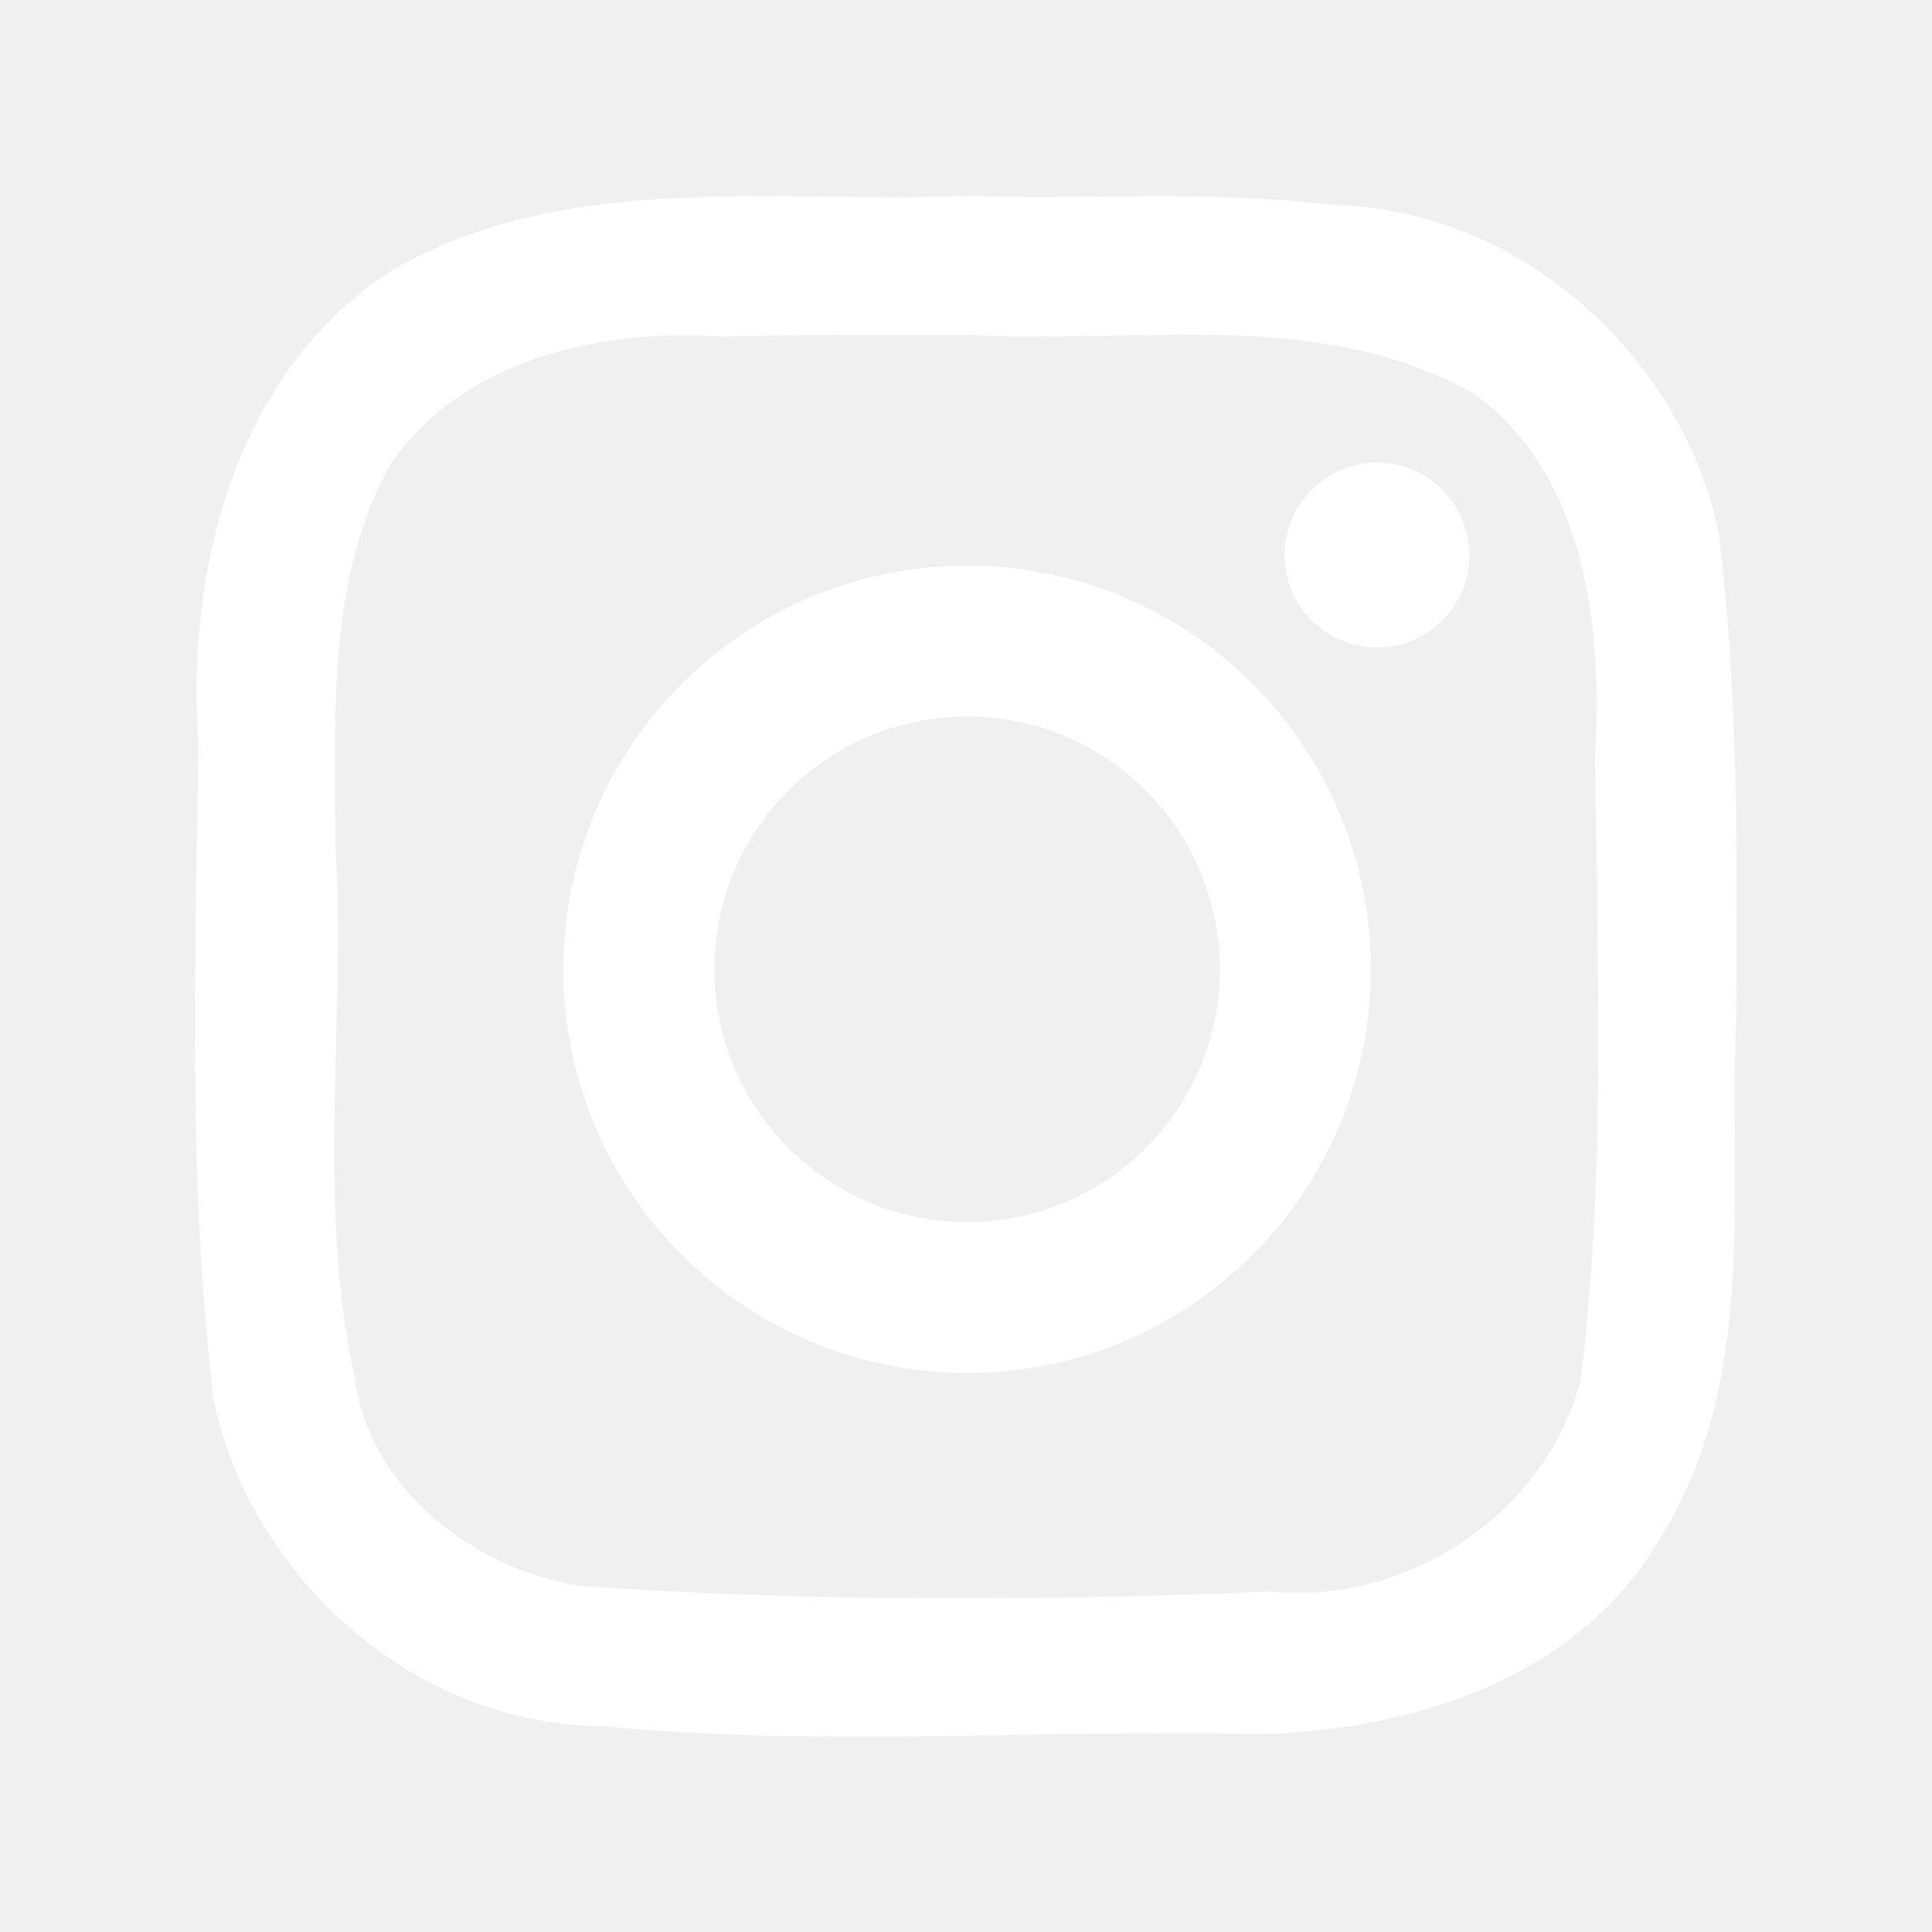
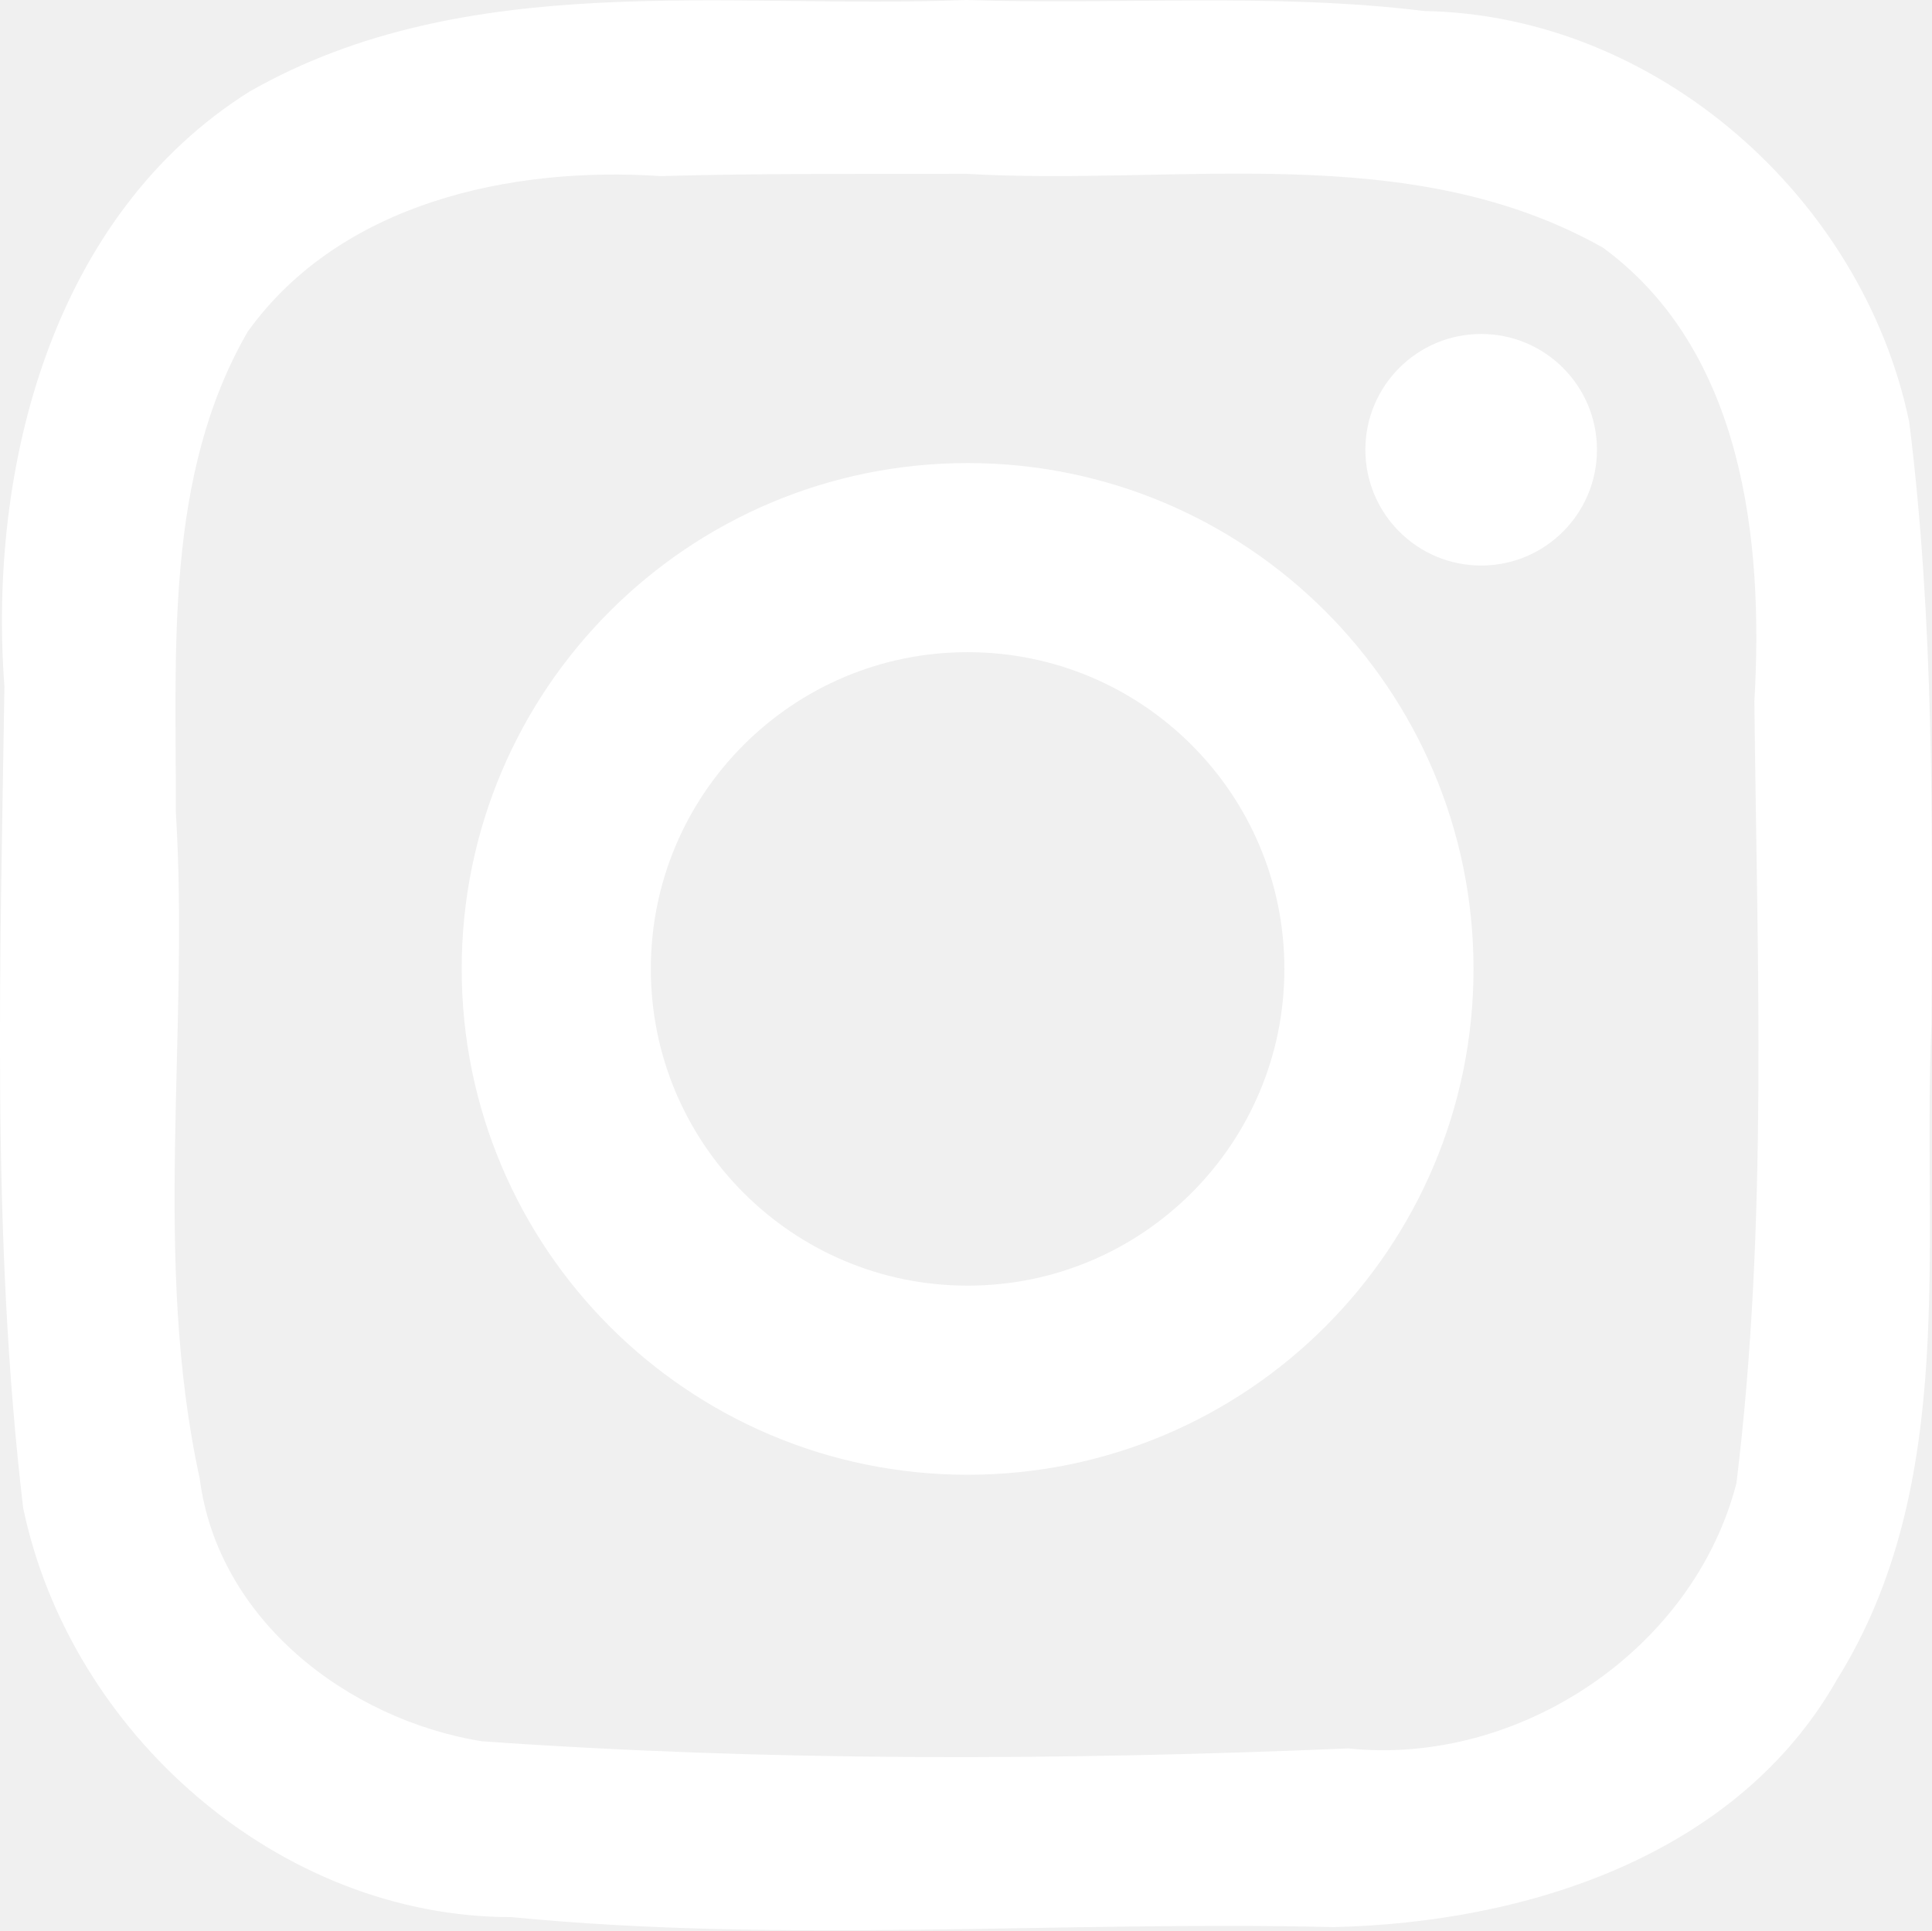
- <svg xmlns="http://www.w3.org/2000/svg" viewBox="0 0 512 512">
-   <circle cx="256.292" cy="256.876" r="86.987" style="fill:none;stroke:#fff;stroke-width:40;stroke-linecap:round;stroke-linejoin:round;stroke-dasharray:none;stroke-opacity:1" />
-   <g transform="translate(-10.201 -10.2) scale(.92583)">
-     <path d="M287.526 106.841c48.448 2.844 101.161-8.13 145.49 16.885 32.044 23.515 36.716 66.859 34.56 103.607.622 59.524 3.177 119.467-4.104 178.654-9.861 38.146-49.727 64.66-88.66 60.585-65.942 2.776-132.18 2.99-198-1.64-30.615-5.024-60.188-27.766-64.35-59.956-10.926-50.084-2.345-101.568-5.463-152.269.09-36.803-2.655-76.855 16.429-109.828 21.145-29.398 60.047-37.813 94.302-35.518 23.26-.671 46.532-.437 69.798-.52m0-39.711c-54.696 2.2-113.801-7.48-163.65 20.89-45.097 28.306-59.8 85.701-56.035 135.971-.938 62.524-3.062 125.43 4.279 187.636 10.73 51.394 58.287 93.518 111.552 93.483 62.42 6.088 125.192.794 187.752 2.278 43.859-.975 92.149-16.206 115.047-56.578 28-44.956 19.304-99.583 21.565-149.833.2-45.824.605-91.923-5.085-137.443-10.655-51.31-57.777-92.952-110.742-93.885-34.747-4.241-69.806-1.356-104.683-2.52z" style="fill:#fff;fill-opacity:1;stroke-width:.875" />
-     <circle cx="405.173" cy="169.878" r="26.447" style="fill:#fff;fill-opacity:1;stroke-width:.875" />
+ <svg xmlns="http://www.w3.org/2000/svg" width="408.58" height="408.28">
+   <circle cx="204.63" cy="204.93" r="86.99" style="fill:none;stroke:#fff;stroke-width:40;stroke-linecap:round;stroke-linejoin:round;stroke-dasharray:none;stroke-opacity:1" />
+   <g transform="matrix(.9258 0 0 .9258 -61.87 -62.15)">
+     <path d="M287.53 106.84c48.44 2.84 101.16-8.13 145.49 16.89 32.04 23.51 36.71 66.85 34.56 103.6.62 59.53 3.17 119.47-4.1 178.66-9.87 38.14-49.73 64.66-88.67 60.58-65.94 2.78-132.18 3-198-1.64-30.61-5.02-60.19-27.76-64.35-59.95-10.92-50.09-2.34-101.57-5.46-152.27.09-36.8-2.66-76.86 16.43-109.83 21.14-29.4 60.05-37.81 94.3-35.52 23.26-.67 46.53-.44 69.8-.52m0-39.71c-54.7 2.2-113.8-7.48-163.65 20.89-45.1 28.3-59.8 85.7-56.04 135.97-.93 62.52-3.06 125.43 4.28 187.64 10.73 51.4 58.29 93.51 111.55 93.48 62.42 6.09 125.2.8 187.76 2.28 43.86-.98 92.15-16.2 115.04-56.58 28-44.96 19.3-99.58 21.57-149.83.2-45.83.6-91.93-5.09-137.45-10.65-51.3-57.77-92.95-110.74-93.88-34.75-4.24-69.8-1.36-104.68-2.52z" style="fill:#fff;fill-opacity:1;stroke-width:.875" />
+     <circle cx="405.17" cy="169.88" r="26.45" style="fill:#fff;fill-opacity:1;stroke-width:.875" />
  </g>
</svg>
